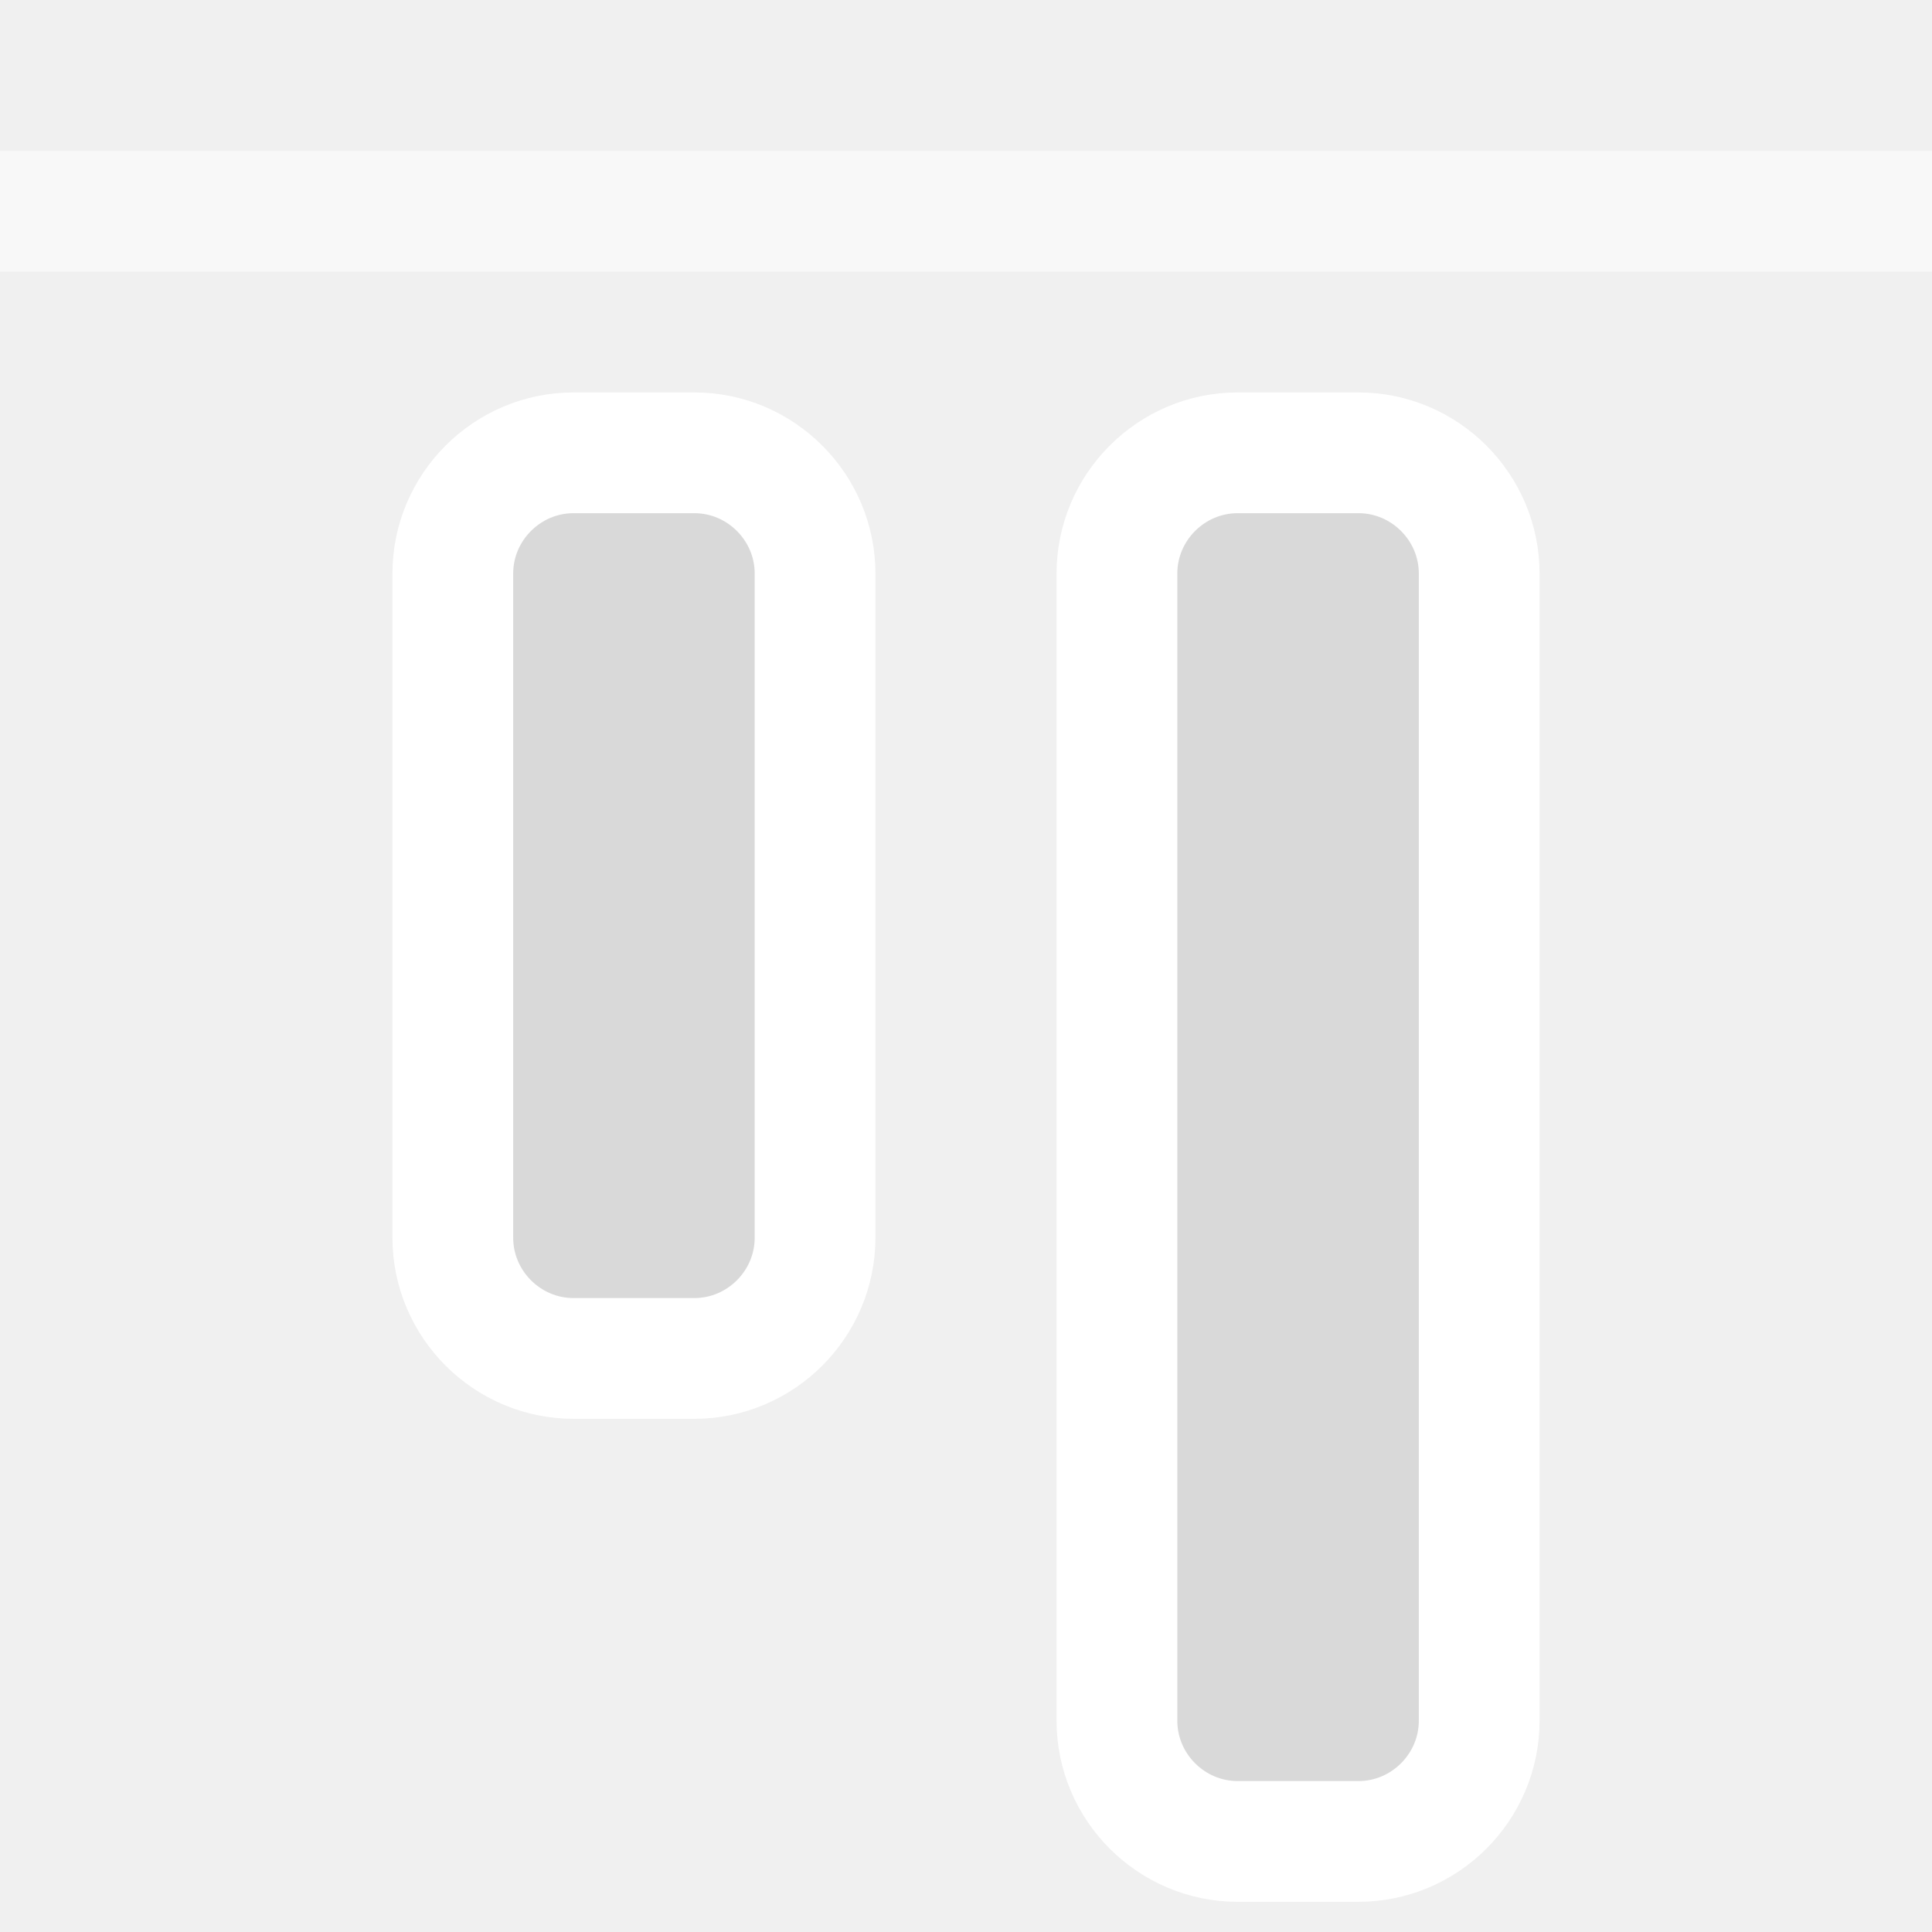
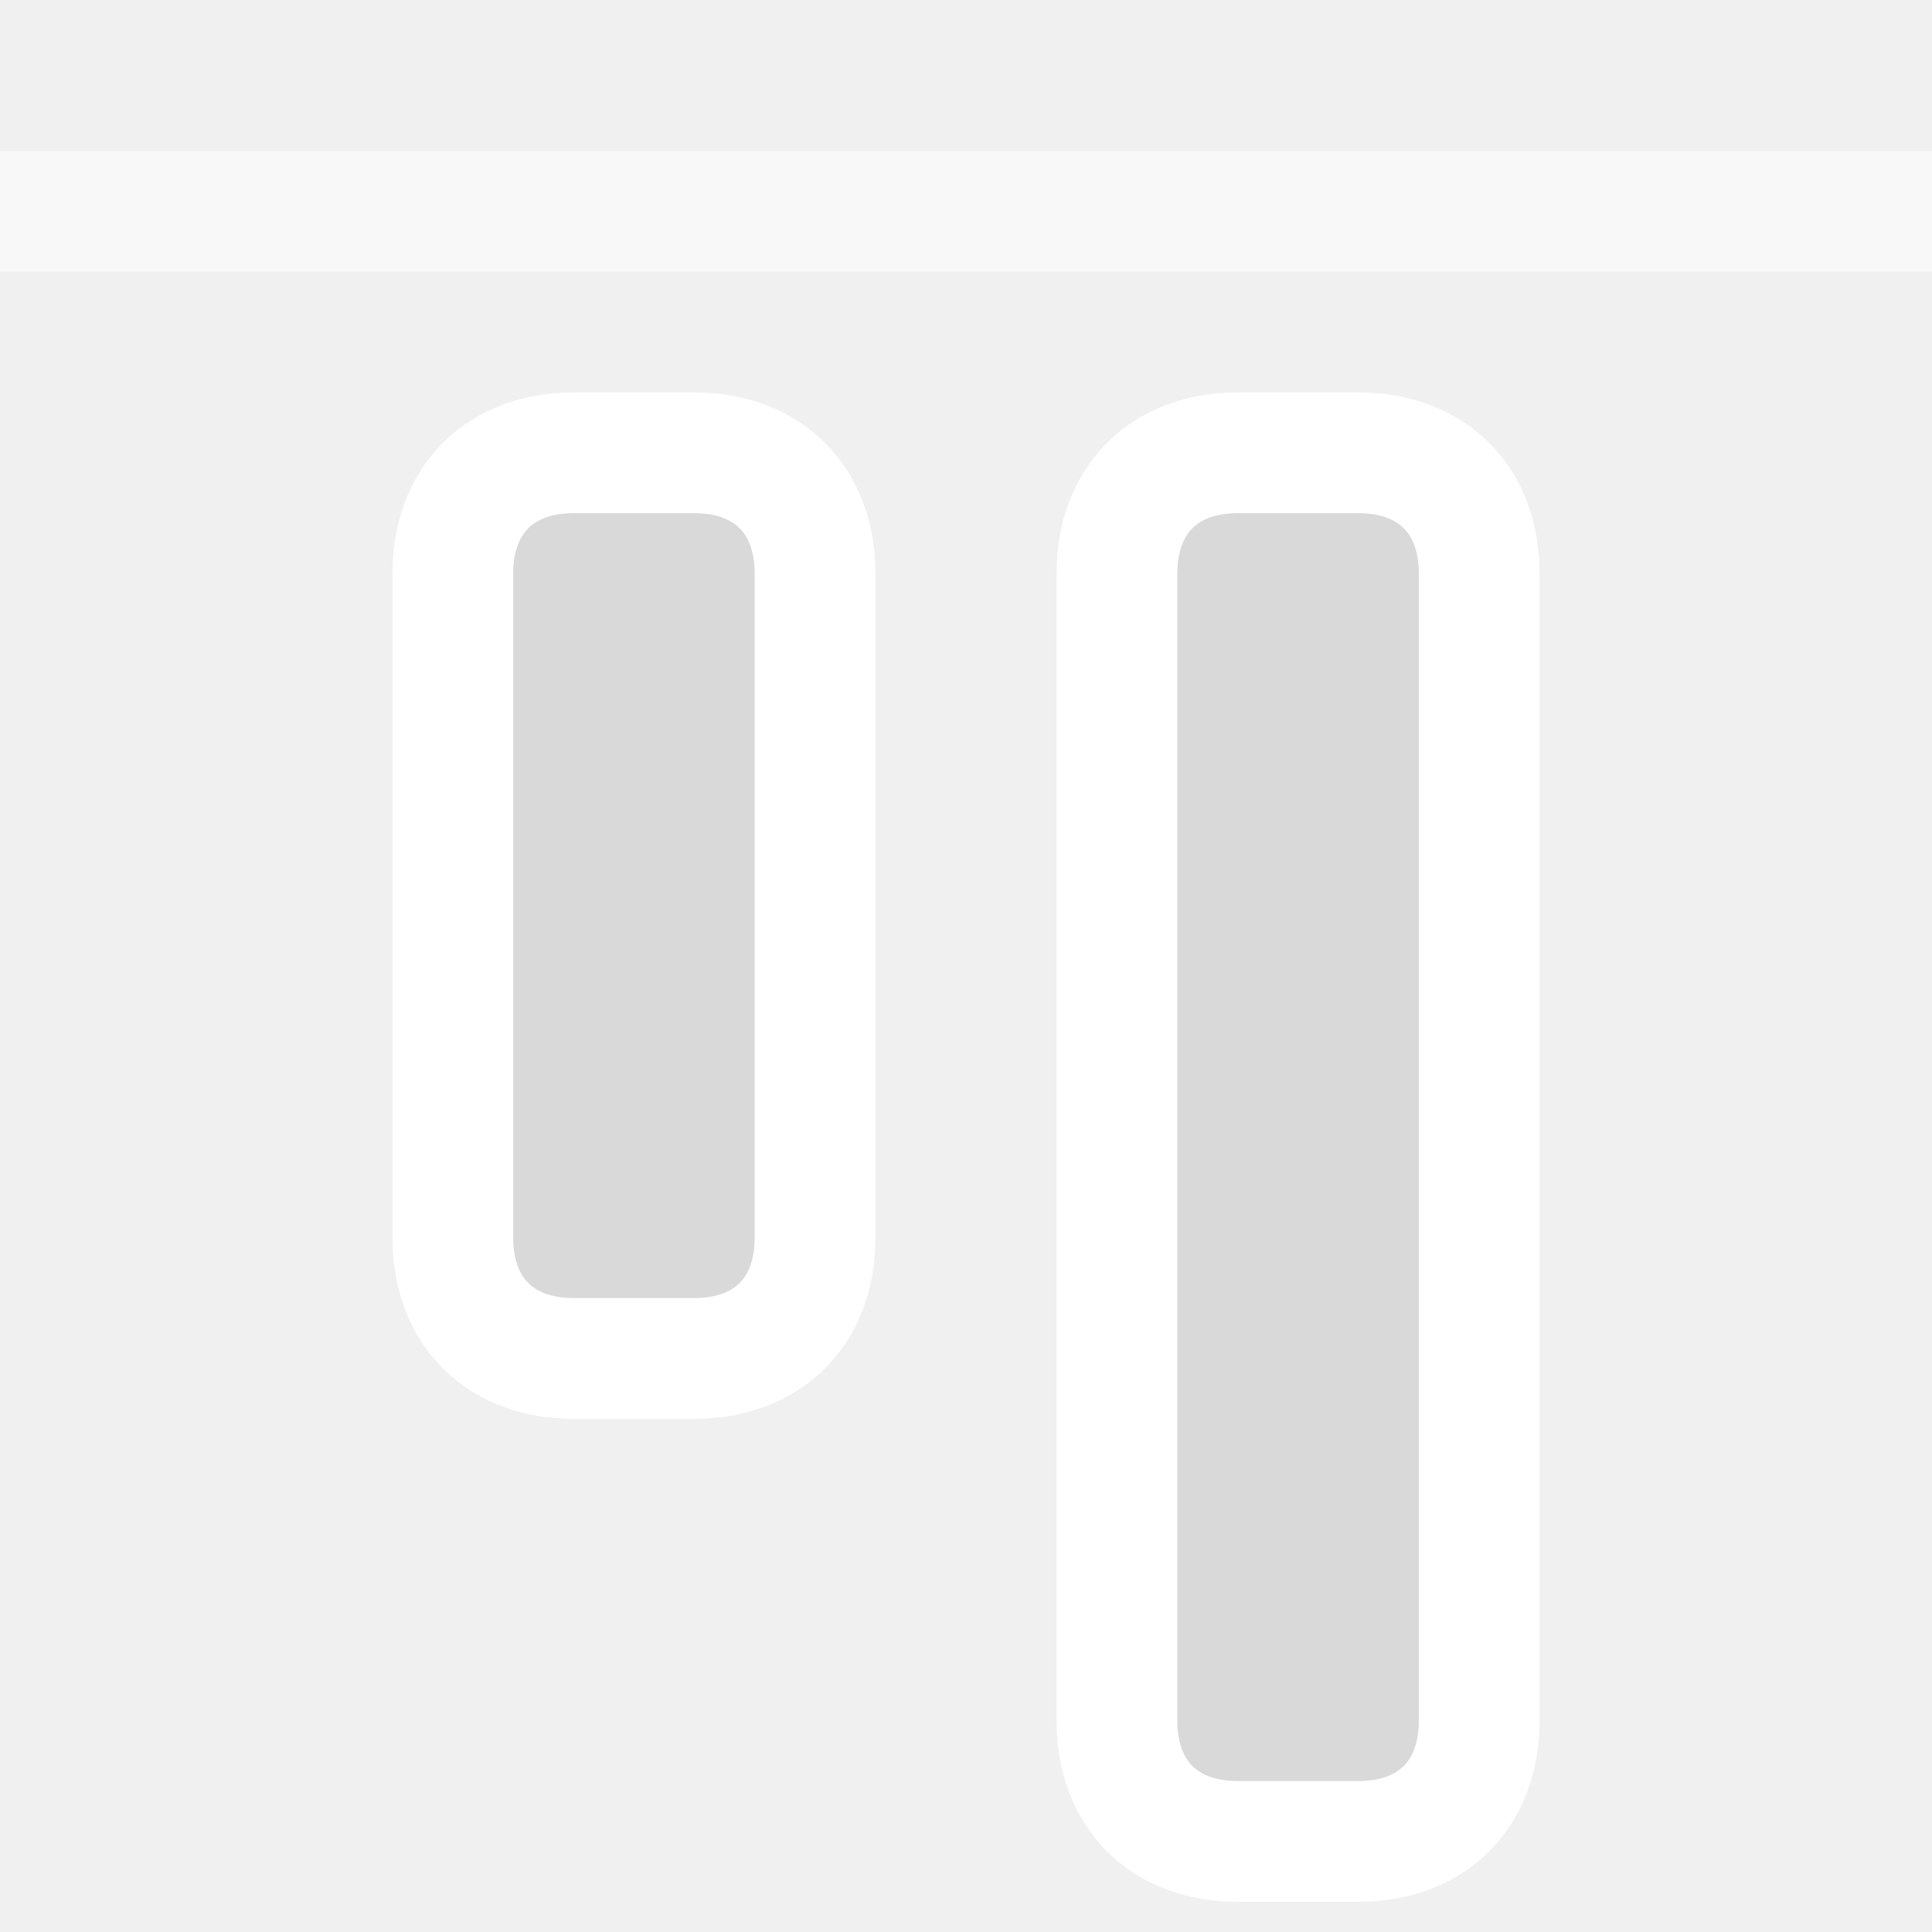
<svg xmlns="http://www.w3.org/2000/svg" viewBox="0 0 32 32">
-   <path d="M22.5,30.5C23.6,30.5,24.5,29.6,24.5,28.5L24.5,9.5C24.5,8.4,23.6,7.5,22.5,7.5L20.5,7.5C19.4,7.5,18.5,8.4,18.5,9.5L18.5,28.5C18.5,29.6,19.4,30.5,20.5,30.5Z" fill="#D9D9D9" stroke="white" stroke-width="2" />
-   <path d="M9.5,7.5C8.4,7.5,7.5,8.4,7.5,9.5L7.5,20.5C7.5,21.6,8.4,22.5,9.5,22.5L11.5,22.5C12.6,22.5,13.5,21.6,13.5,20.5L13.5,9.5C13.5,8.4,12.6,7.5,11.5,7.5Z" fill="#D9D9D9" stroke="white" stroke-width="2" />
+   <path d="M22.5,30.5C23.72,30.5,24.5,29.72,24.5,28.5L24.5,9.5C24.5,8.28,23.72,7.5,22.5,7.5L20.5,7.5C19.28,7.5,18.5,8.28,18.5,9.5L18.5,28.5C18.5,29.72,19.28,30.5,20.5,30.5Z" fill="#D9D9D9" stroke="white" stroke-width="2" />
+   <path d="M9.5,7.5C8.28,7.5,7.5,8.28,7.5,9.5L7.5,20.5C7.5,21.72,8.28,22.5,9.5,22.5L11.5,22.5C12.72,22.5,13.5,21.72,13.5,20.5L13.5,9.5C13.5,8.28,12.72,7.5,11.5,7.5Z" fill="#D9D9D9" stroke="white" stroke-width="2" />
  <path d="M32,3.5L0,3.5" fill="none" stroke="white" stroke-width="2" stroke-linecap="butt" stroke-linejoin="round" opacity="0.5" />
</svg>
